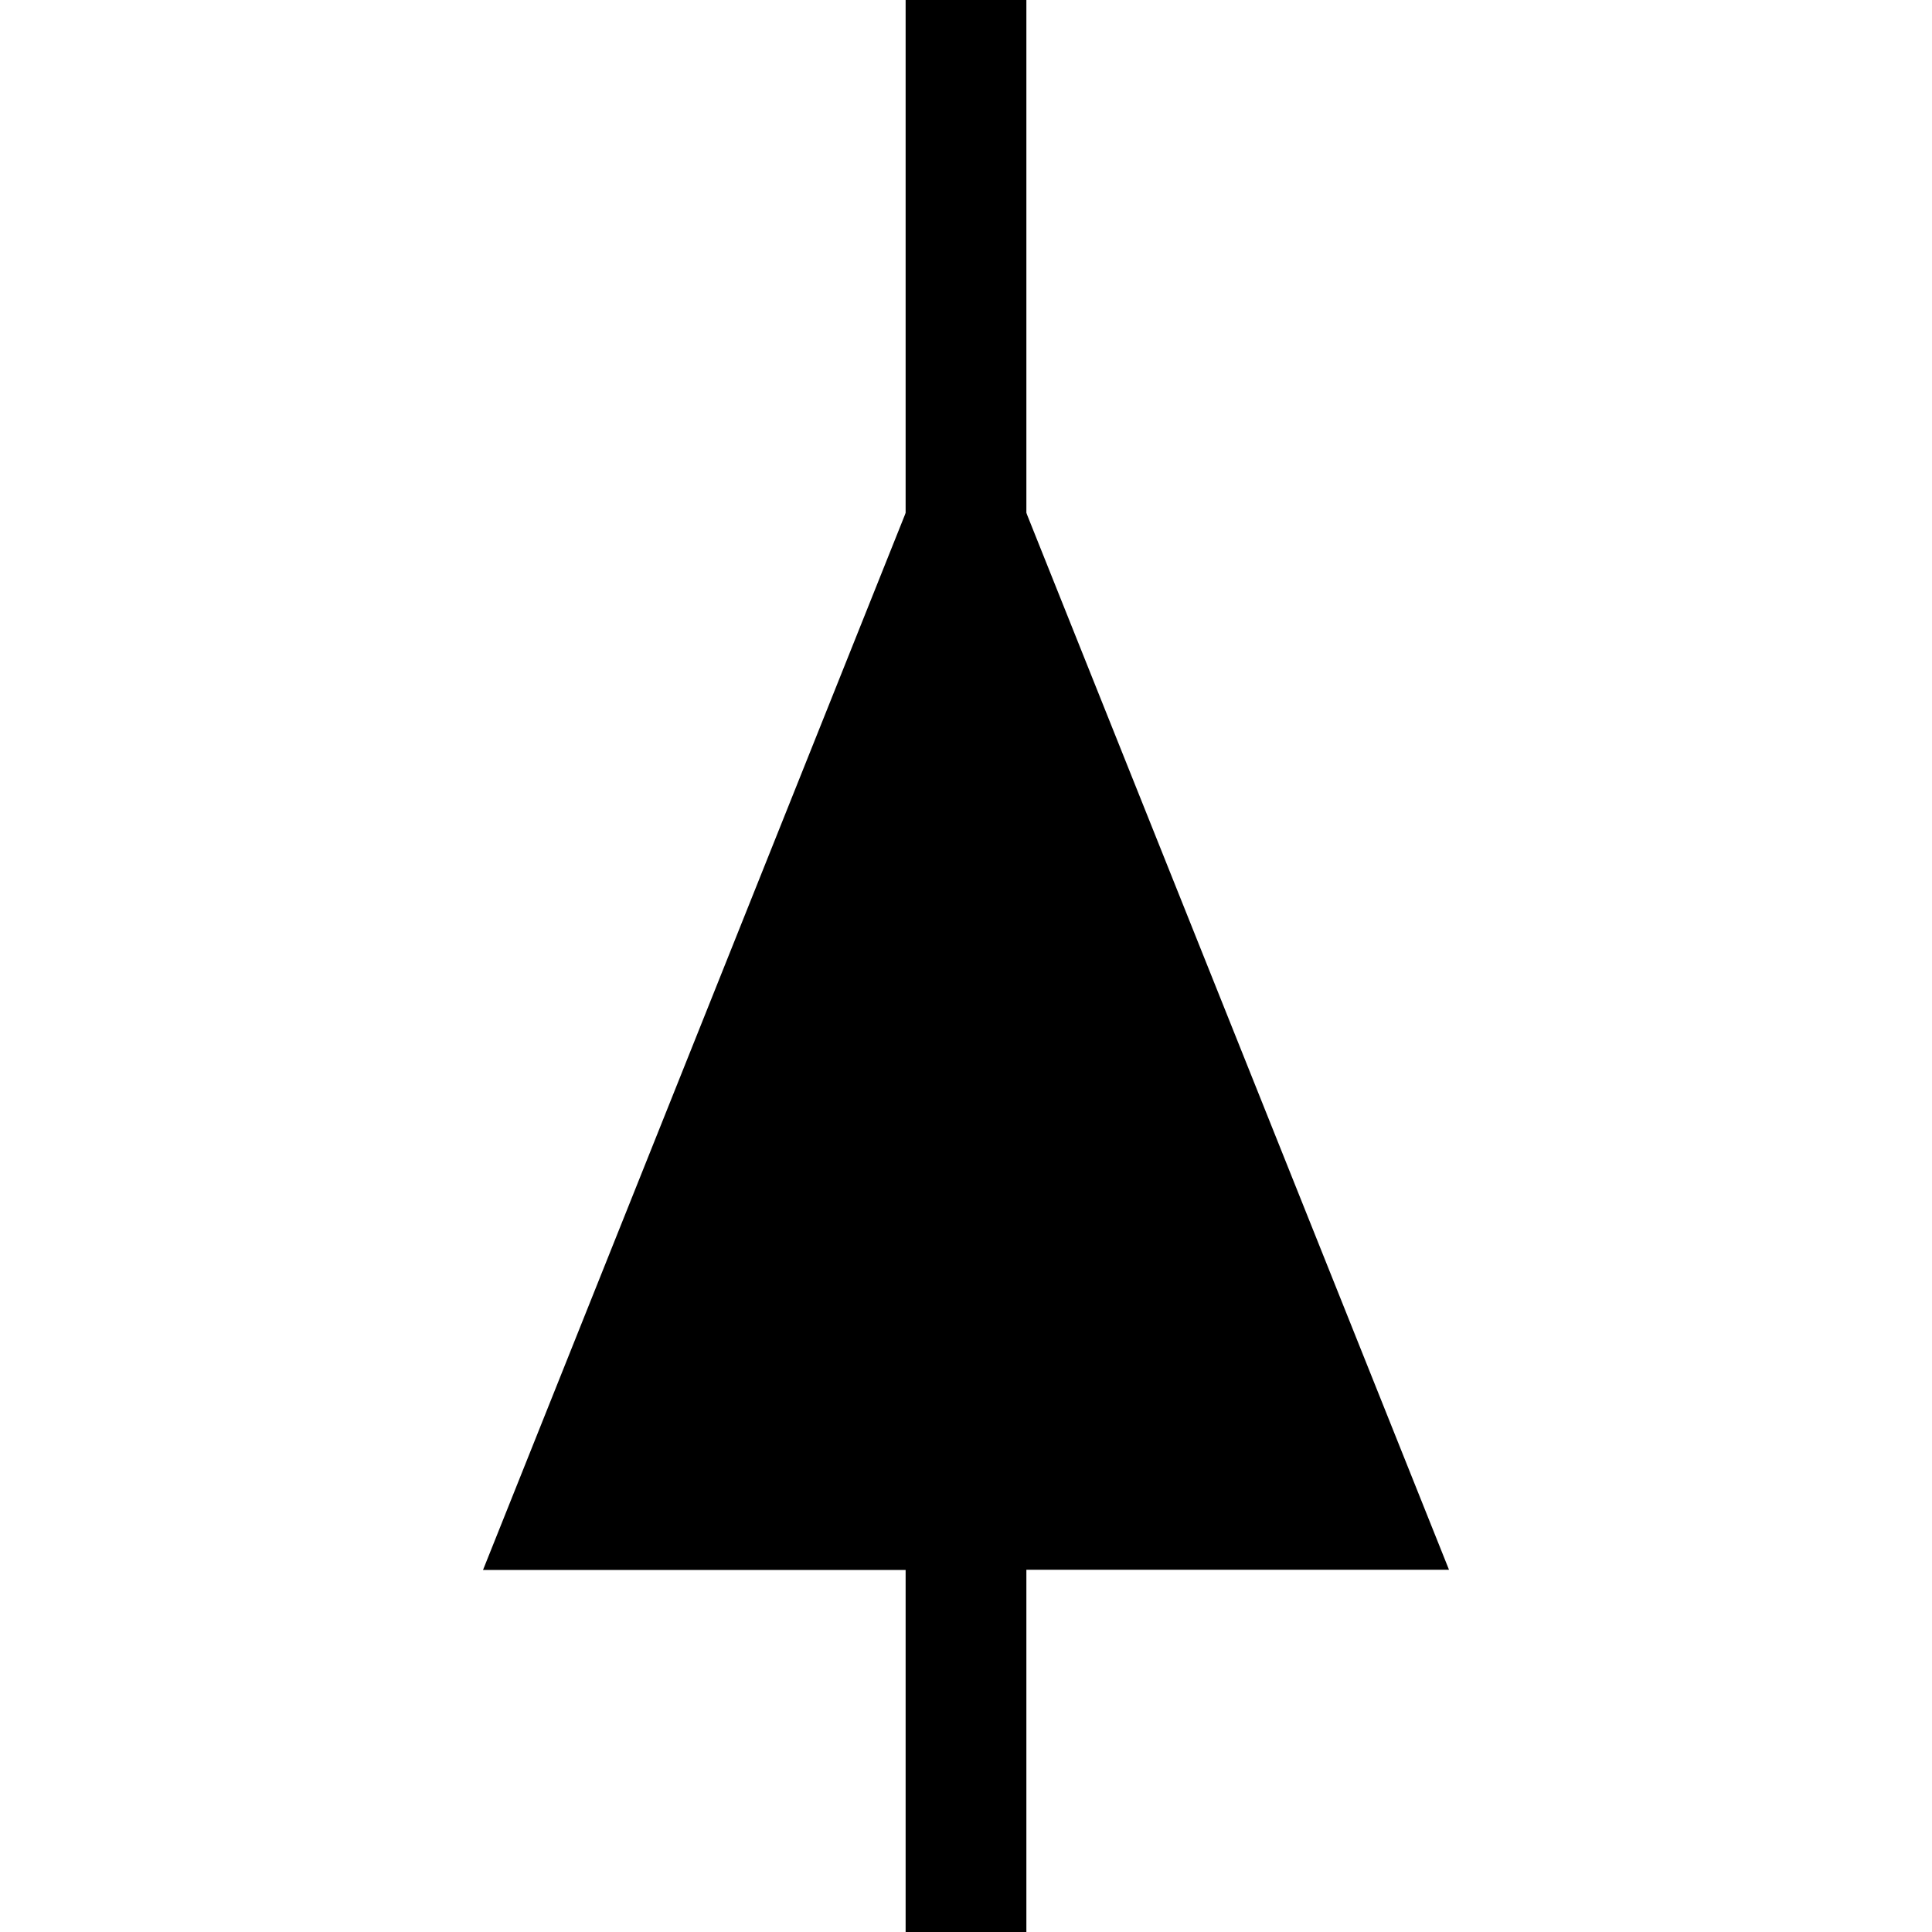
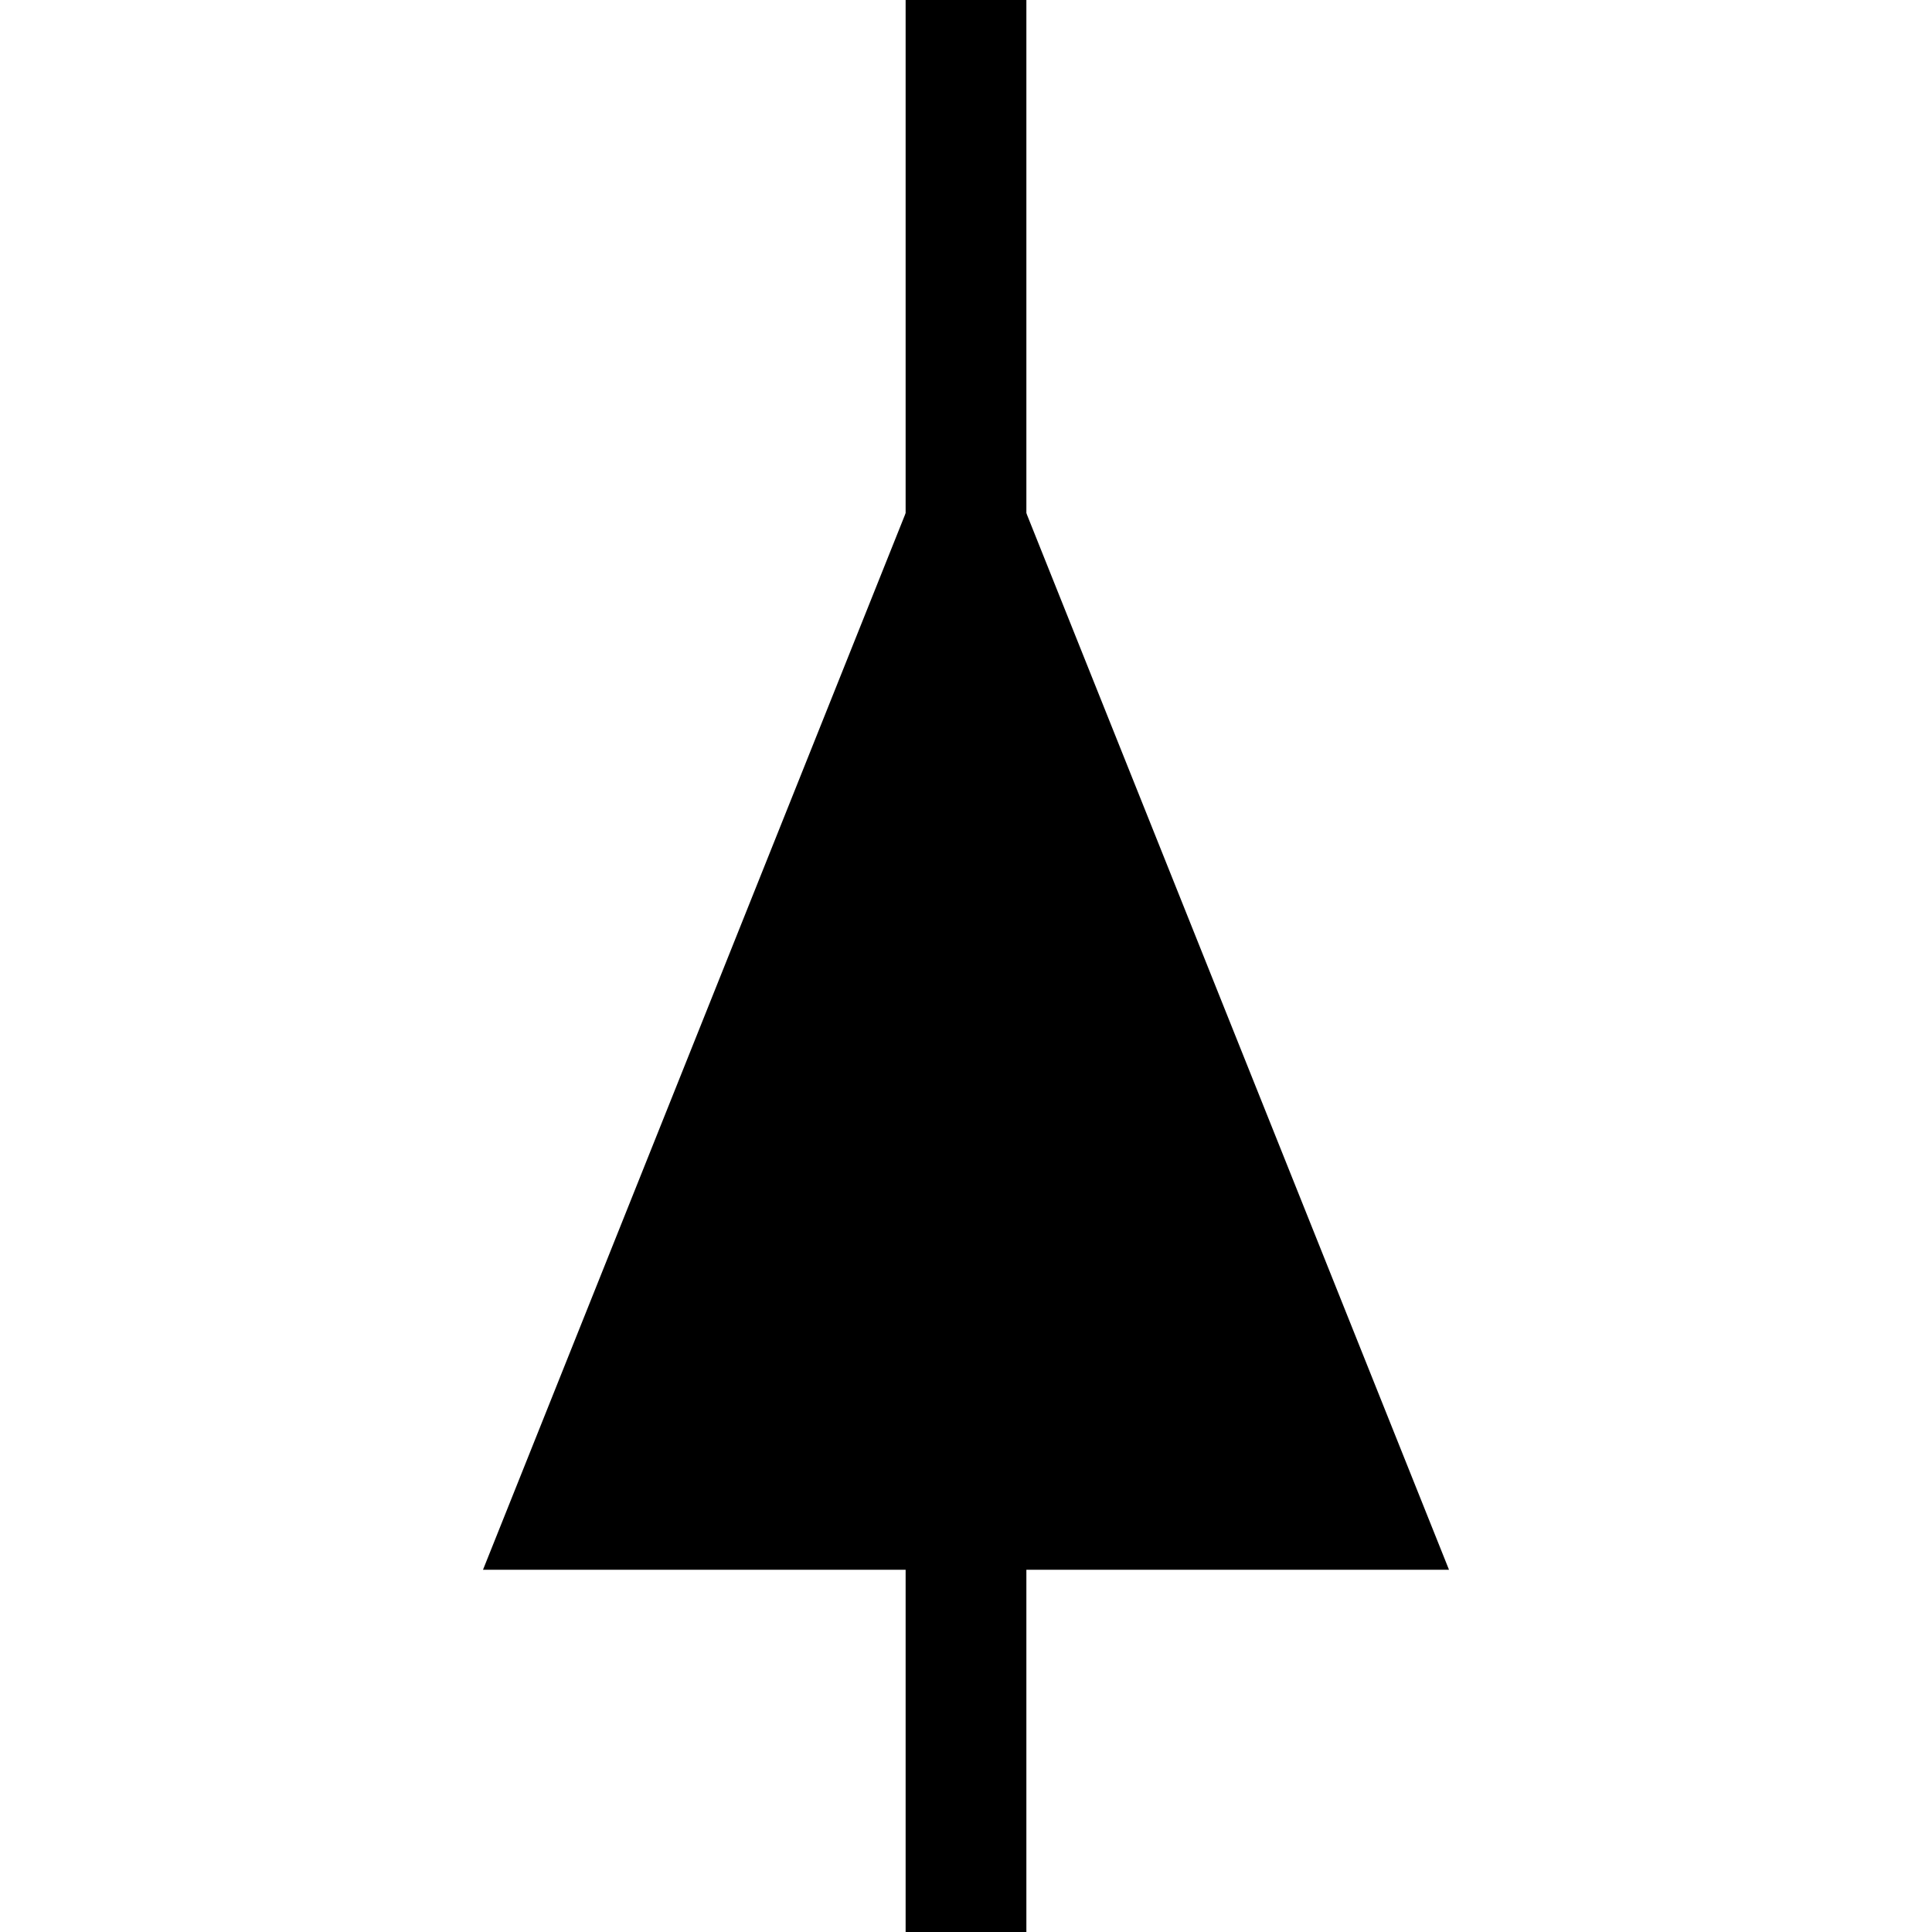
<svg xmlns="http://www.w3.org/2000/svg" width="32" height="32">
-   <path d="M16 5.996 8 26.004h7v6h2V26h7Zm0 0" style="stroke:none;fill-rule:nonzero;fill:#000;fill-opacity:1" />
+   <path d="M16 6 8 26h7v6h2v-6h7Zm0 0" style="stroke:none;fill-rule:nonzero;fill:#000;fill-opacity:1" />
  <path d="M15 0h2v10h-2Zm0 0" style="stroke:none;fill-rule:nonzero;fill:#000;fill-opacity:1" />
</svg>
